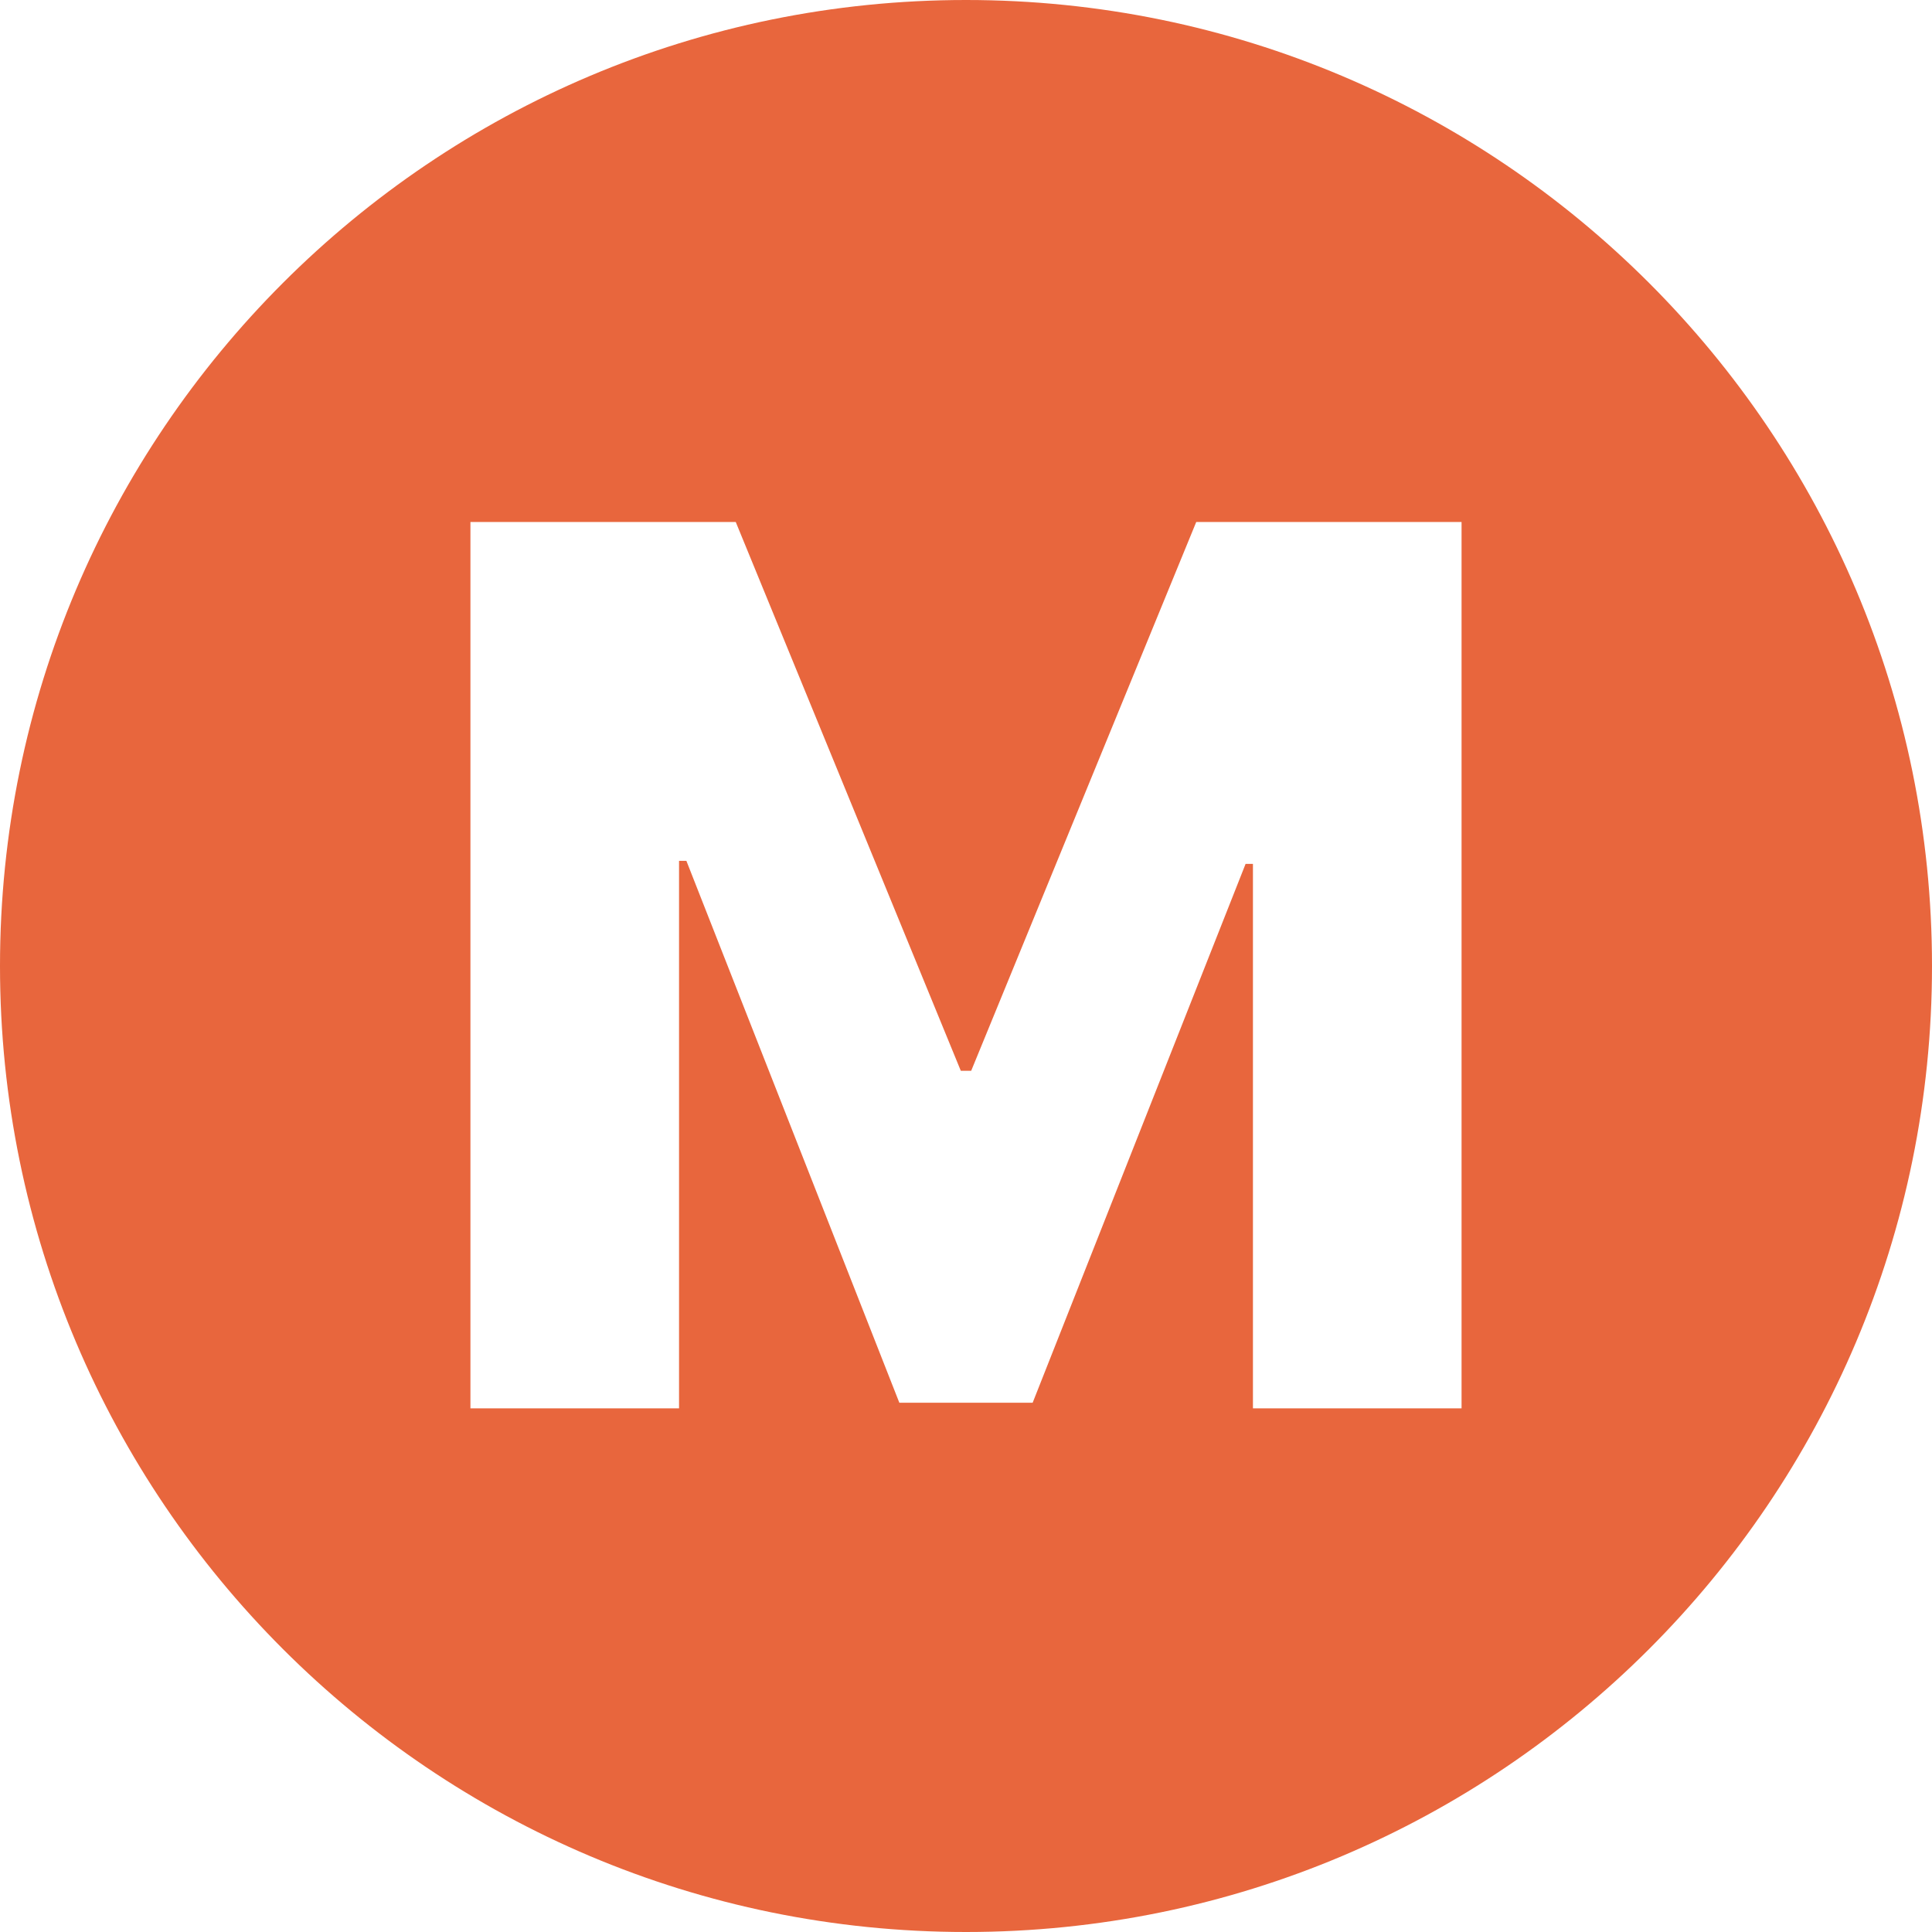
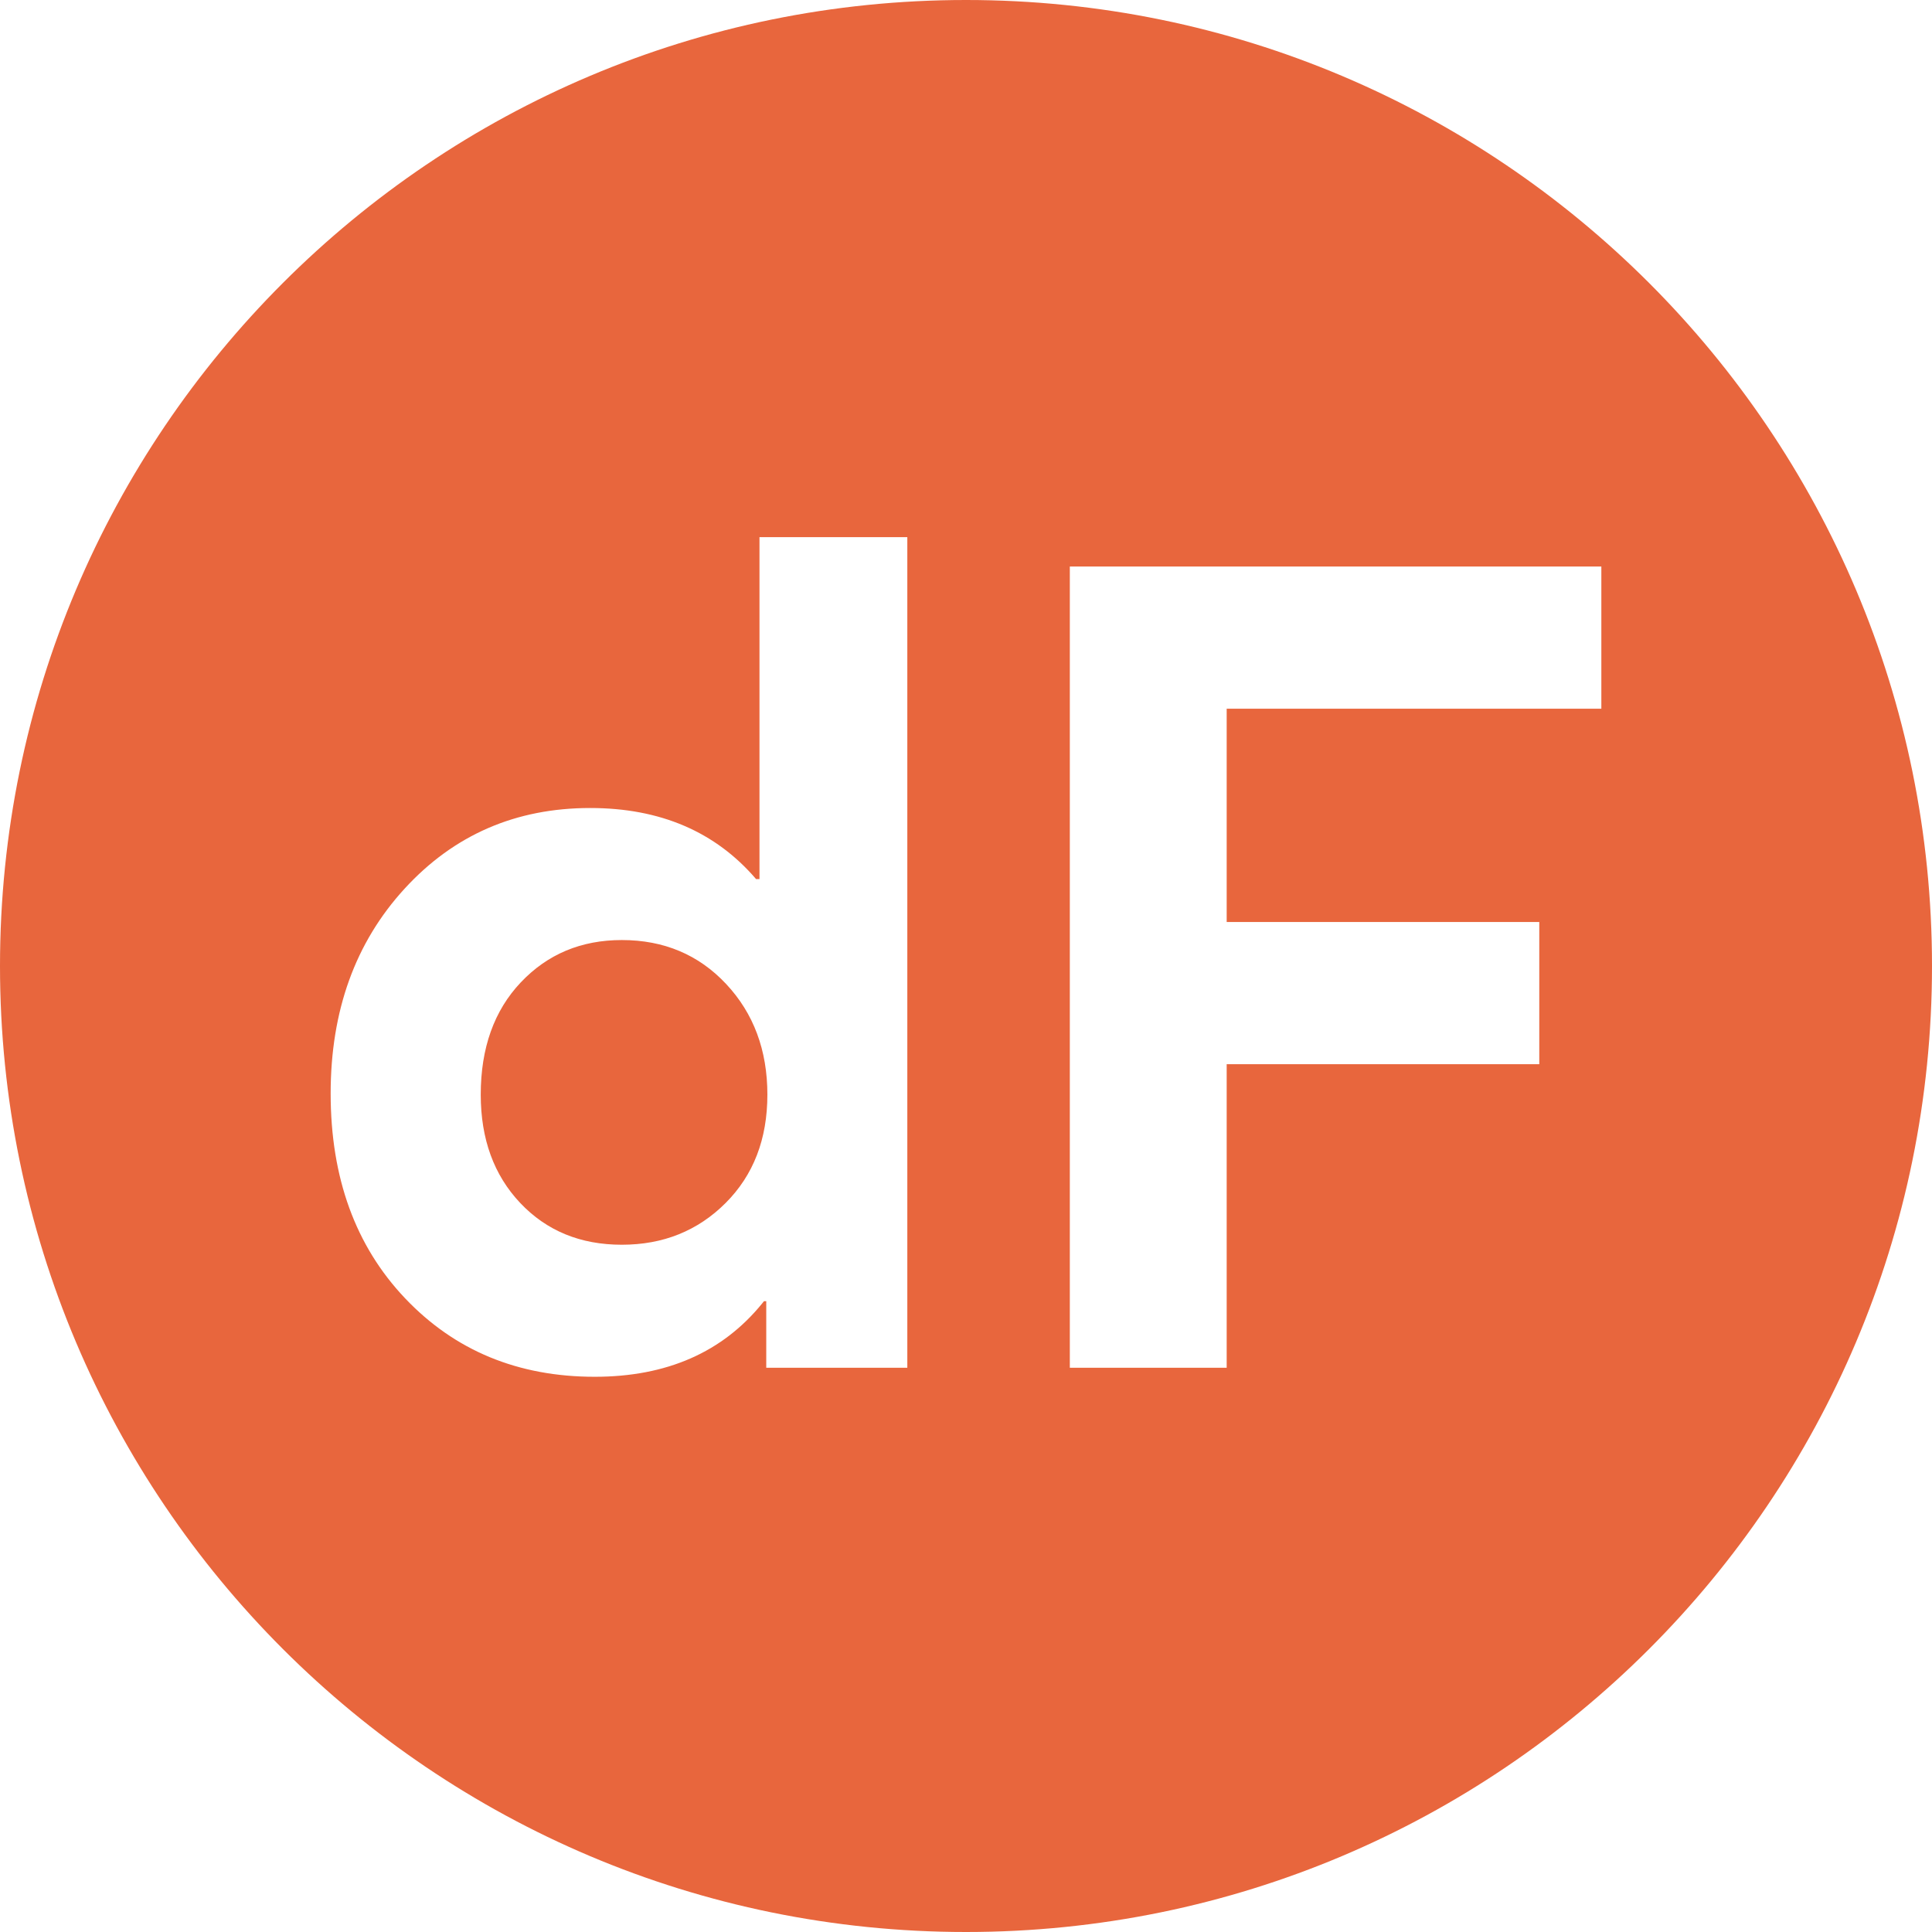
- <svg xmlns="http://www.w3.org/2000/svg" width="428" height="428" viewBox="0 0 428 428">
-   <g id="Page-1" stroke="none" stroke-width="1" fill="none" fill-rule="evenodd">
-     <g id="Group" fill="#E8663D">
-       <path d="M214 0c118.189 0 214 95.811 214 214 0 118.189-95.811 214-214 214C95.811 428 0 332.189 0 214 0 95.811 95.811 0 214 0zm-51.009 115.637h-58.775V312h46.214V190.711h1.63l47.173 120.042h29.531l47.173-119.371h1.63V312h46.214V115.637h-58.775L215.15 237.213h-2.301l-49.858-121.577z" id="Combined-Shape" />
-     </g>
-   </g>
+ <svg xmlns="http://www.w3.org/2000/svg" height="428" viewBox="0 0 428 428" width="428">
+   <path d="m214 0c118.189 0 214 95.811 214 214 0 118.189-95.811 214-214 214-118.189 0-214-95.811-214-214 0-118.189 95.811-214 214-214zm-13 119h-32.75v75.75h-.75c-9-10.5-21.25-15.75-36.75-15.75-16.5 0-30.208 5.958-41.125 17.875-10.917 11.917-16.375 27.042-16.375 45.375 0 18.667 5.5 33.792 16.5 45.375s25 17.375 42 17.375c15.951 0 28.333-5.435 37.145-16.306l.355-.444h.5v14.75h31.25zm153.75 6.5h-117.75v177.5h34.75v-67.25h69.25v-31.5h-69.25v-47.25h83zm-217 82.75c9.333 0 17.042 3.25 23.125 9.75s9.125 14.667 9.125 24.5-3.083 17.833-9.25 24-13.833 9.25-23 9.25-16.667-3.083-22.5-9.25-8.75-14.167-8.75-24c0-10.333 2.958-18.625 8.875-24.875s13.375-9.375 22.375-9.375z" fill="#e8663d" fill-rule="evenodd" />
</svg>
